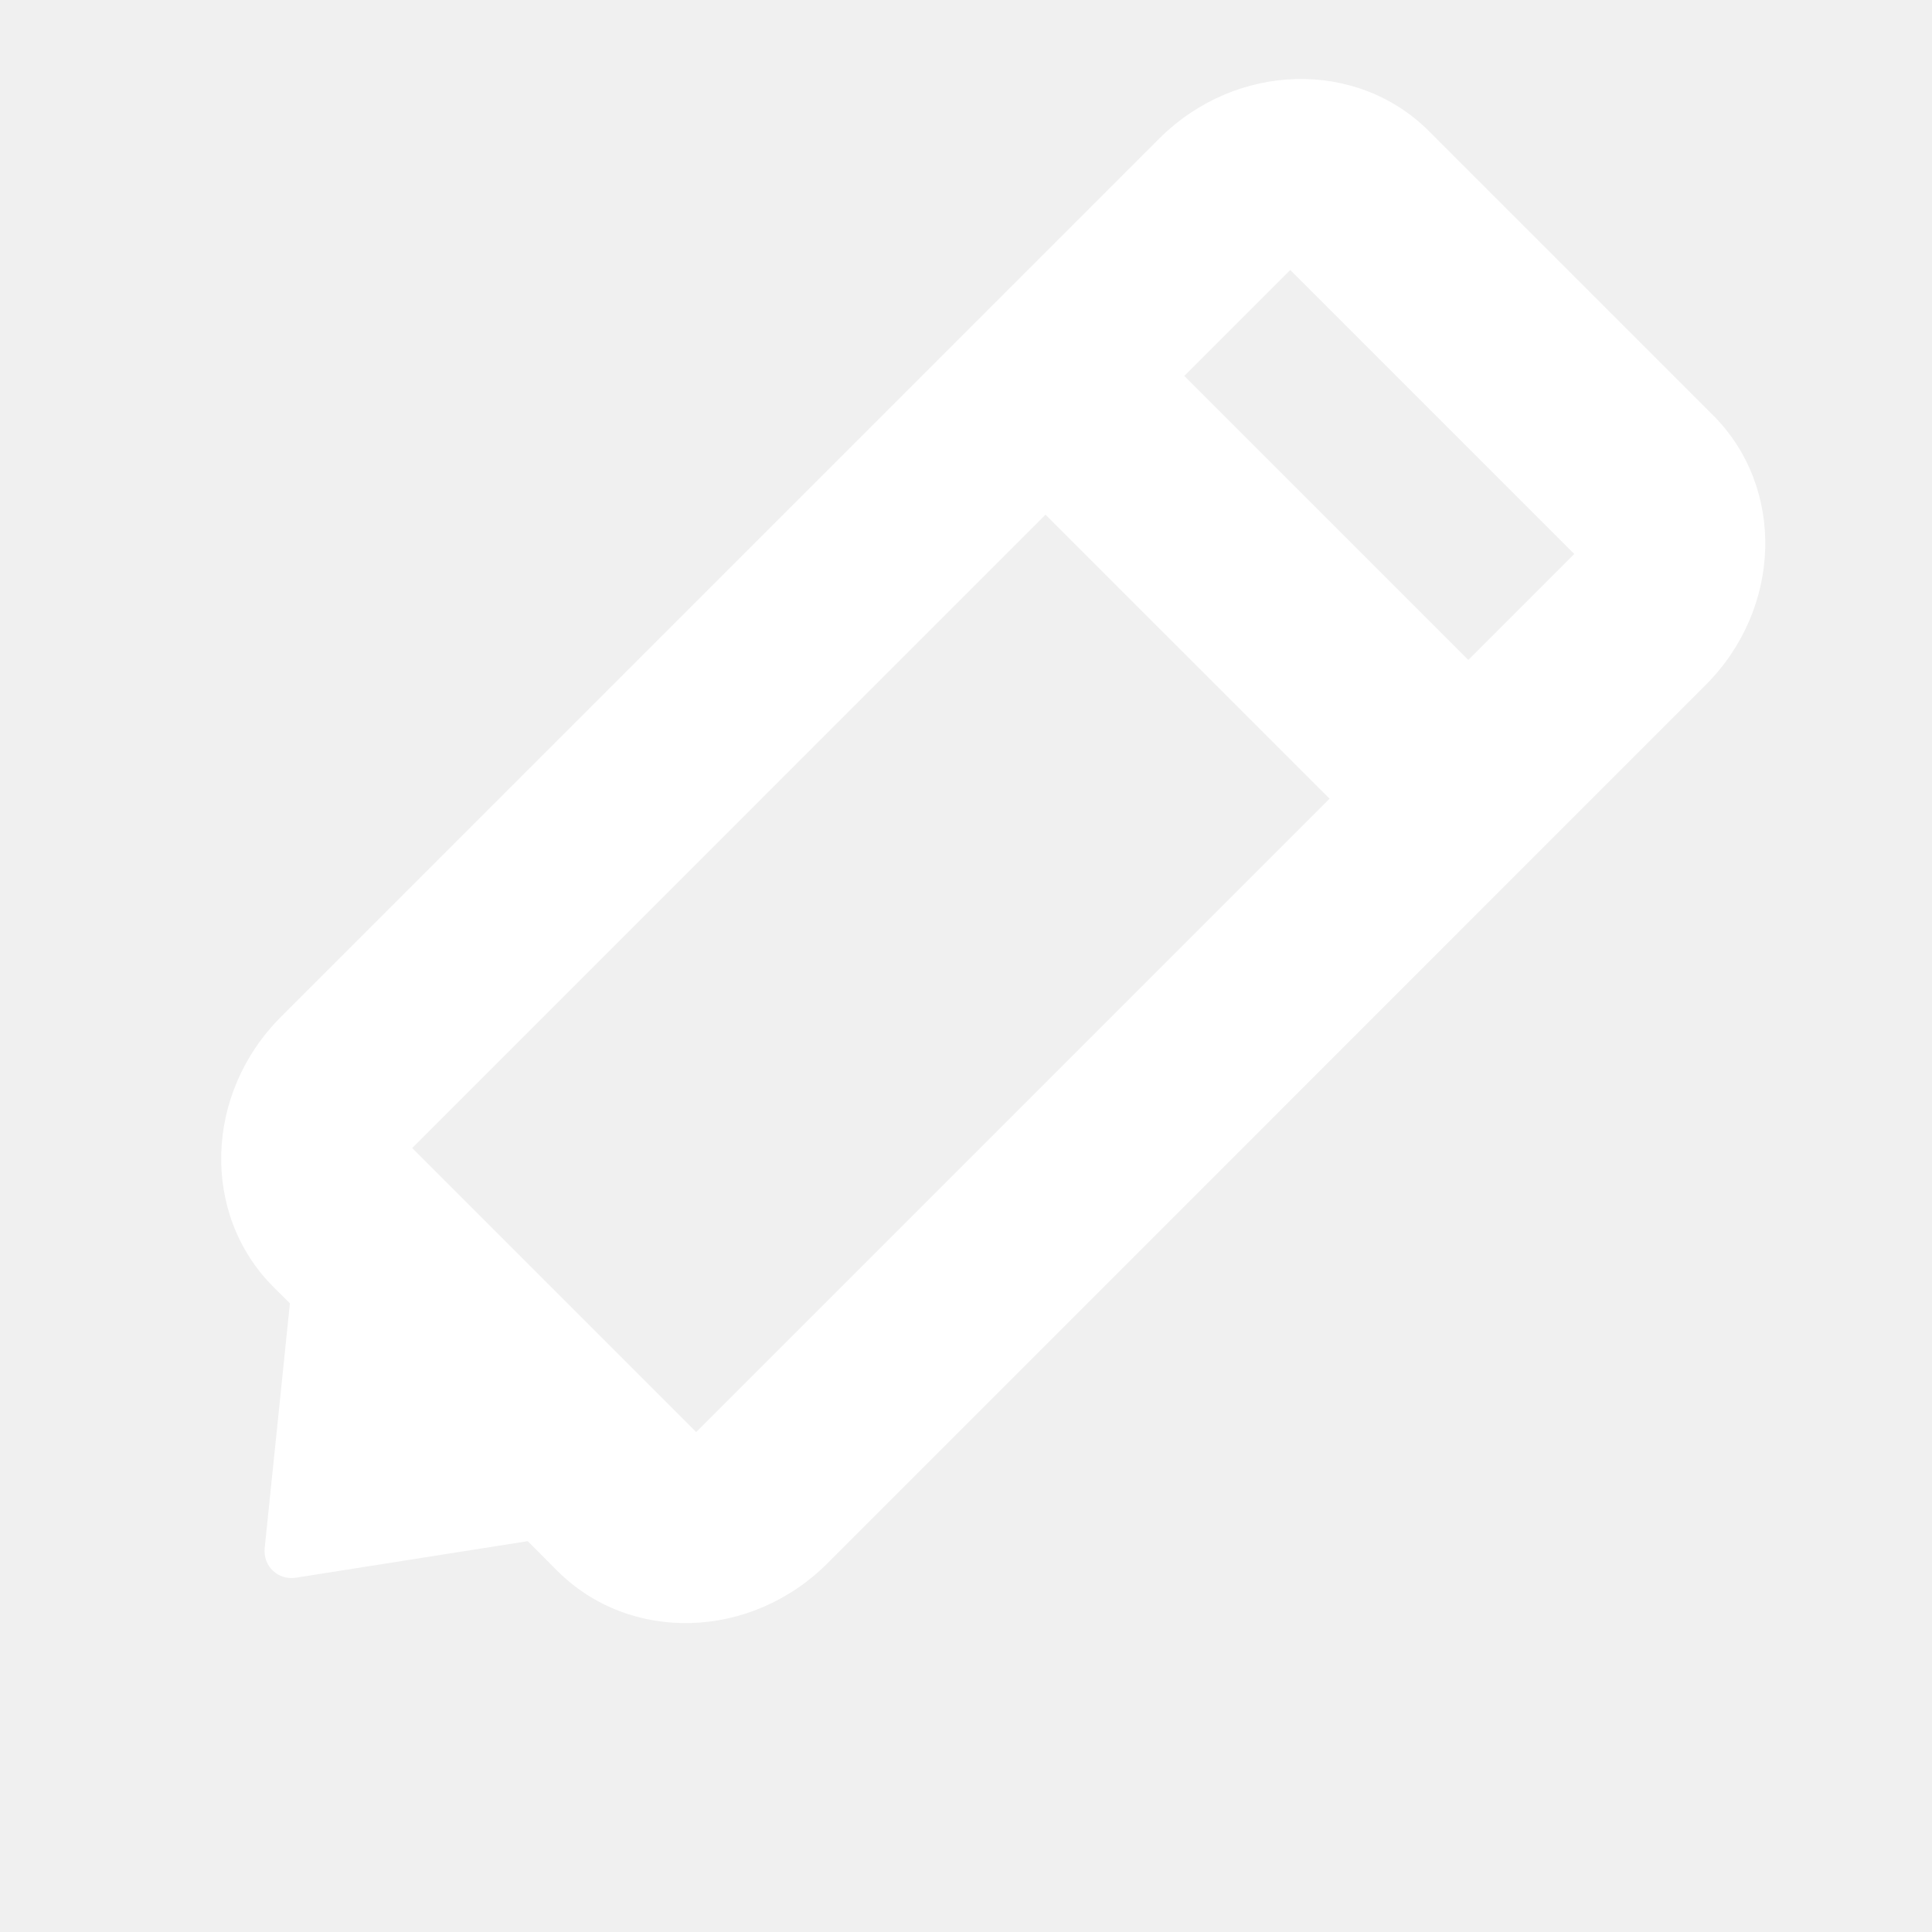
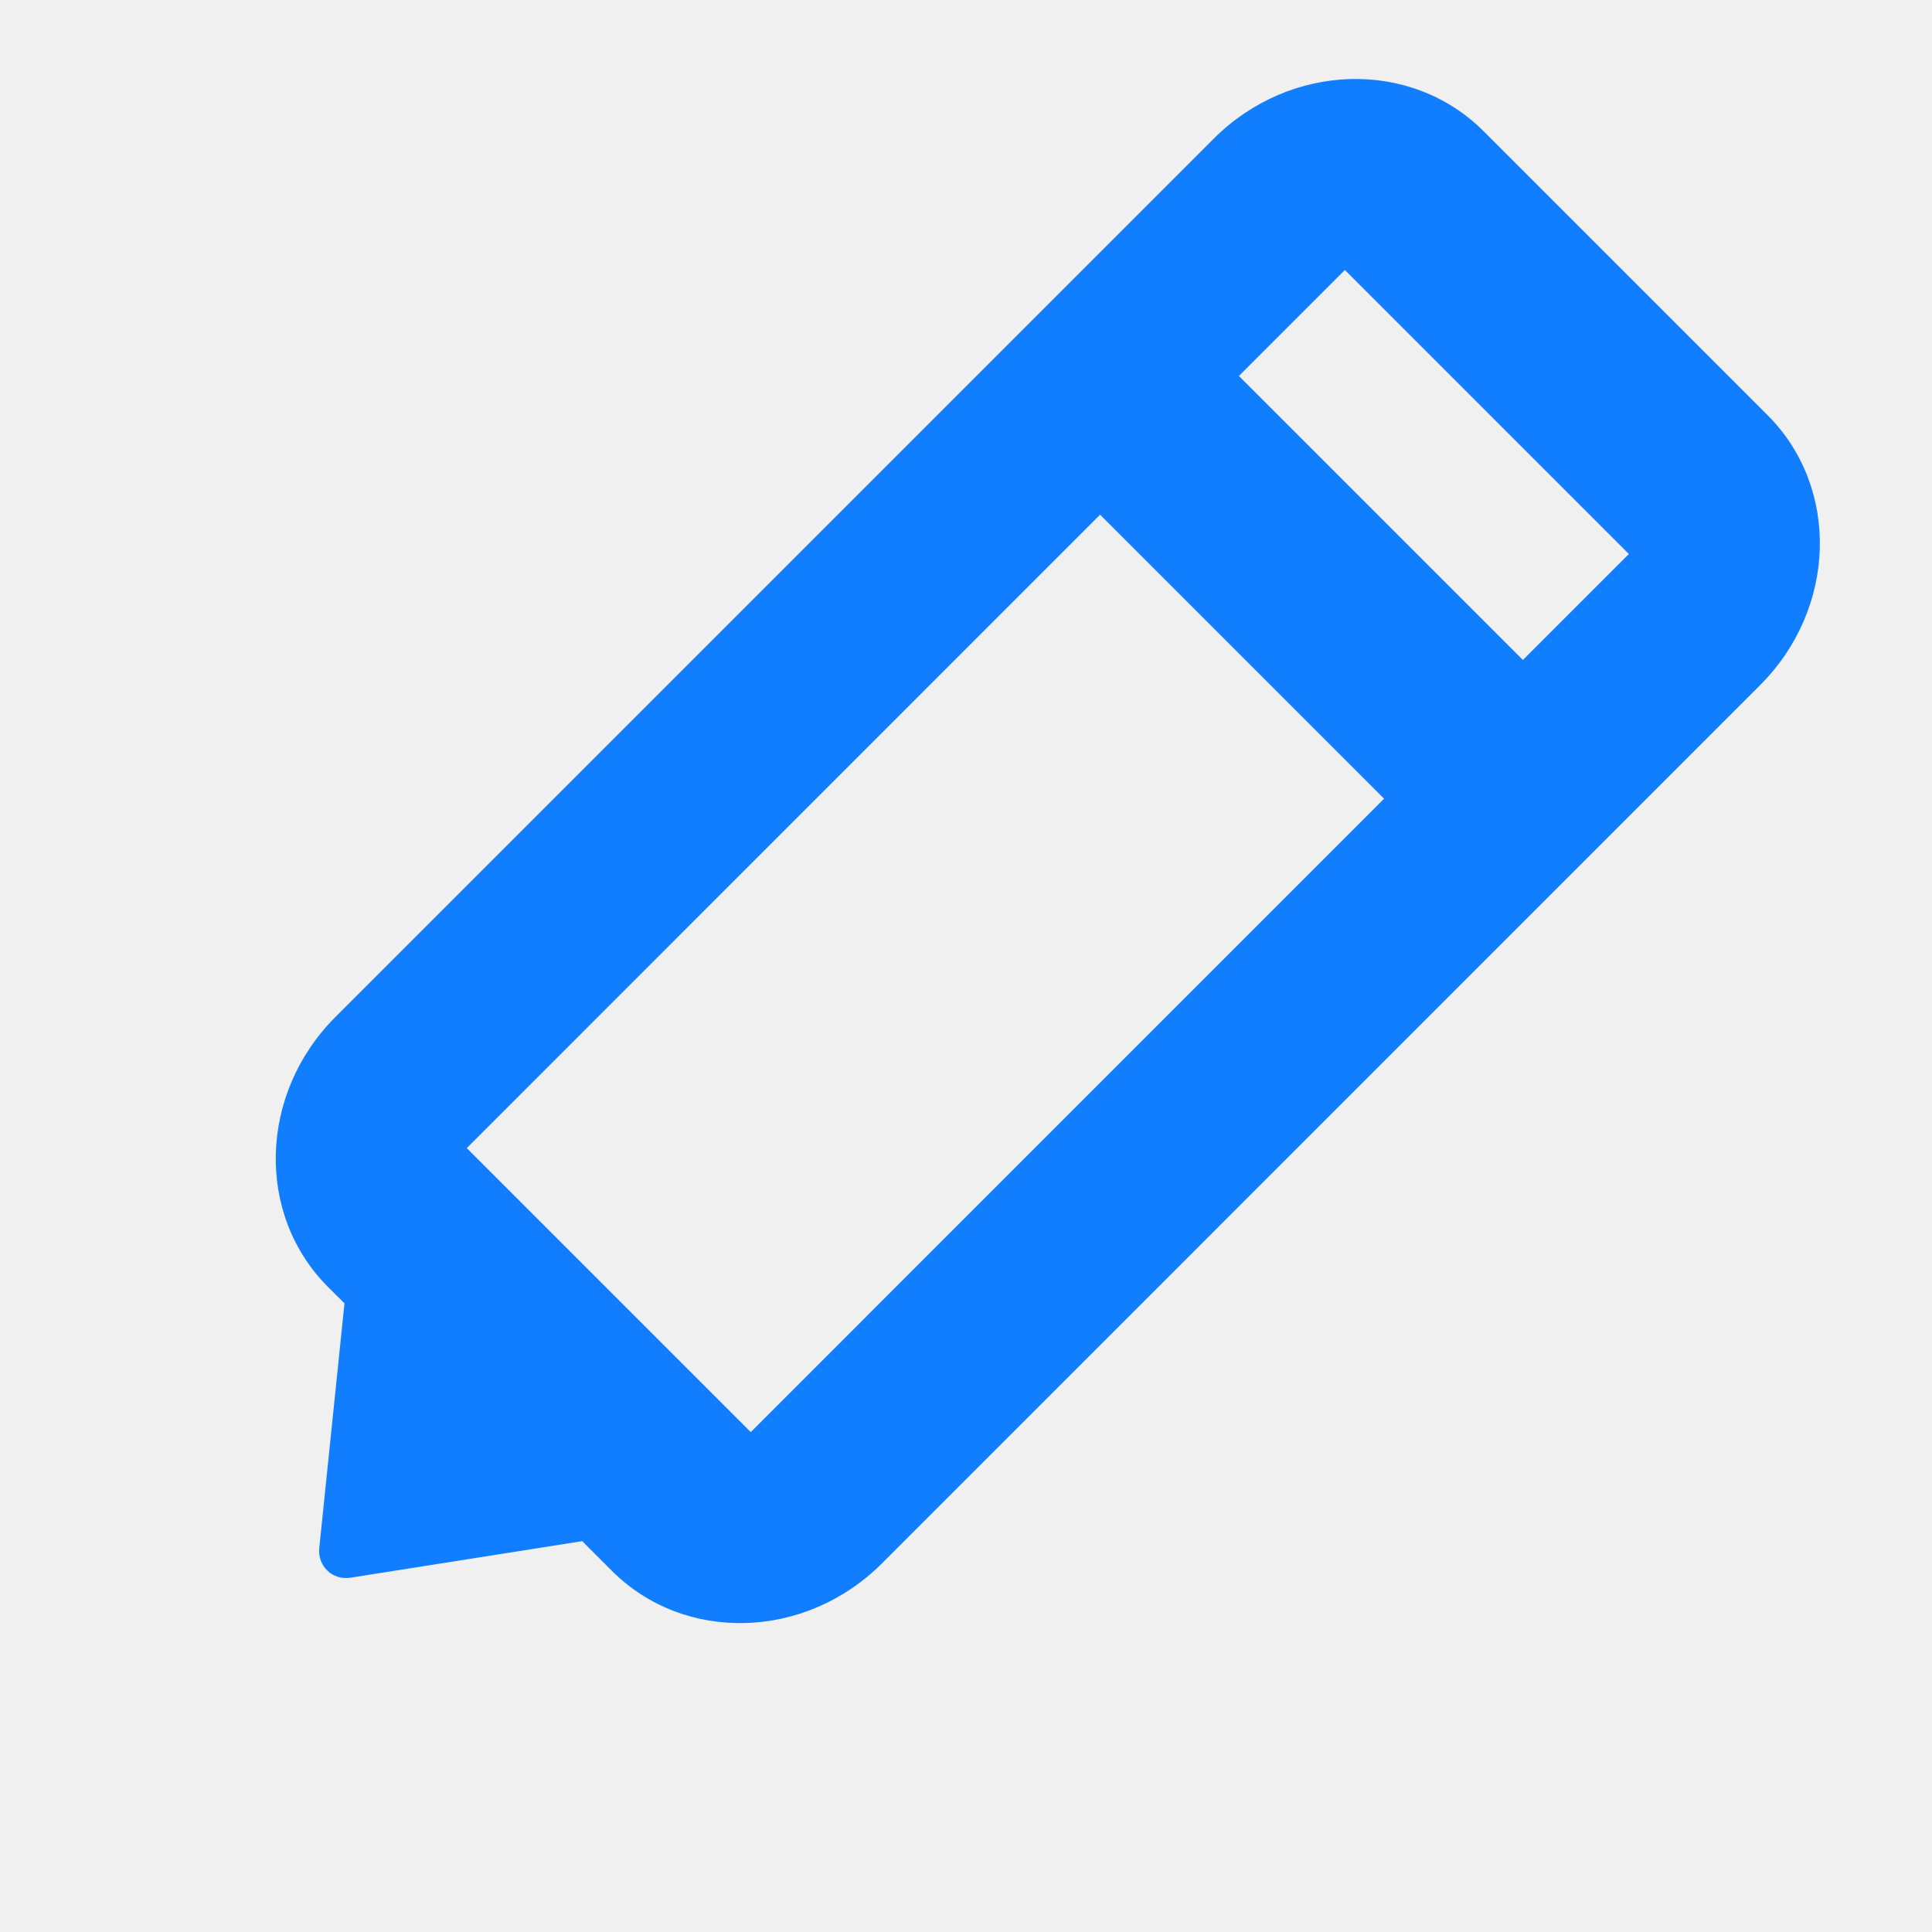
<svg xmlns="http://www.w3.org/2000/svg" width="20" height="20" viewBox="0 0 20 20" fill="none">
-   <path fill-rule="evenodd" clip-rule="evenodd" d="M16.297 5.735L13.357 2.795L12.26 3.892L15.2 6.832L16.297 5.735ZM13.764 8.268L10.823 5.328L4.267 11.885L7.207 14.825L13.764 8.268ZM14.793 1.358C14.043 0.608 12.792 0.643 11.999 1.436L2.908 10.527C2.115 11.32 2.08 12.571 2.83 13.322L3.001 13.492L2.887 14.6L2.74 16.025C2.721 16.213 2.878 16.362 3.065 16.332L5.463 15.954L5.77 16.262C6.521 17.012 7.772 16.977 8.565 16.184L17.655 7.093C18.449 6.3 18.484 5.049 17.733 4.298L14.793 1.358Z" fill="white" />
+   <path fill-rule="evenodd" clip-rule="evenodd" d="M16.862 5.735L13.922 2.795L12.825 3.892L15.765 6.832L16.862 5.735ZM14.328 8.268L11.388 5.328L4.832 11.885L7.772 14.825L14.328 8.268ZM15.358 1.358C14.608 0.608 13.357 0.643 12.564 1.436L3.473 10.527C2.68 11.32 2.645 12.571 3.395 13.322L3.566 13.492L3.452 14.6L3.305 16.025C3.286 16.213 3.443 16.362 3.63 16.332L6.027 15.954L6.335 16.262C7.086 17.012 8.337 16.977 9.13 16.184L18.22 7.093C19.014 6.3 19.049 5.049 18.298 4.298L15.358 1.358Z" fill="#107EFF" />
</svg>
